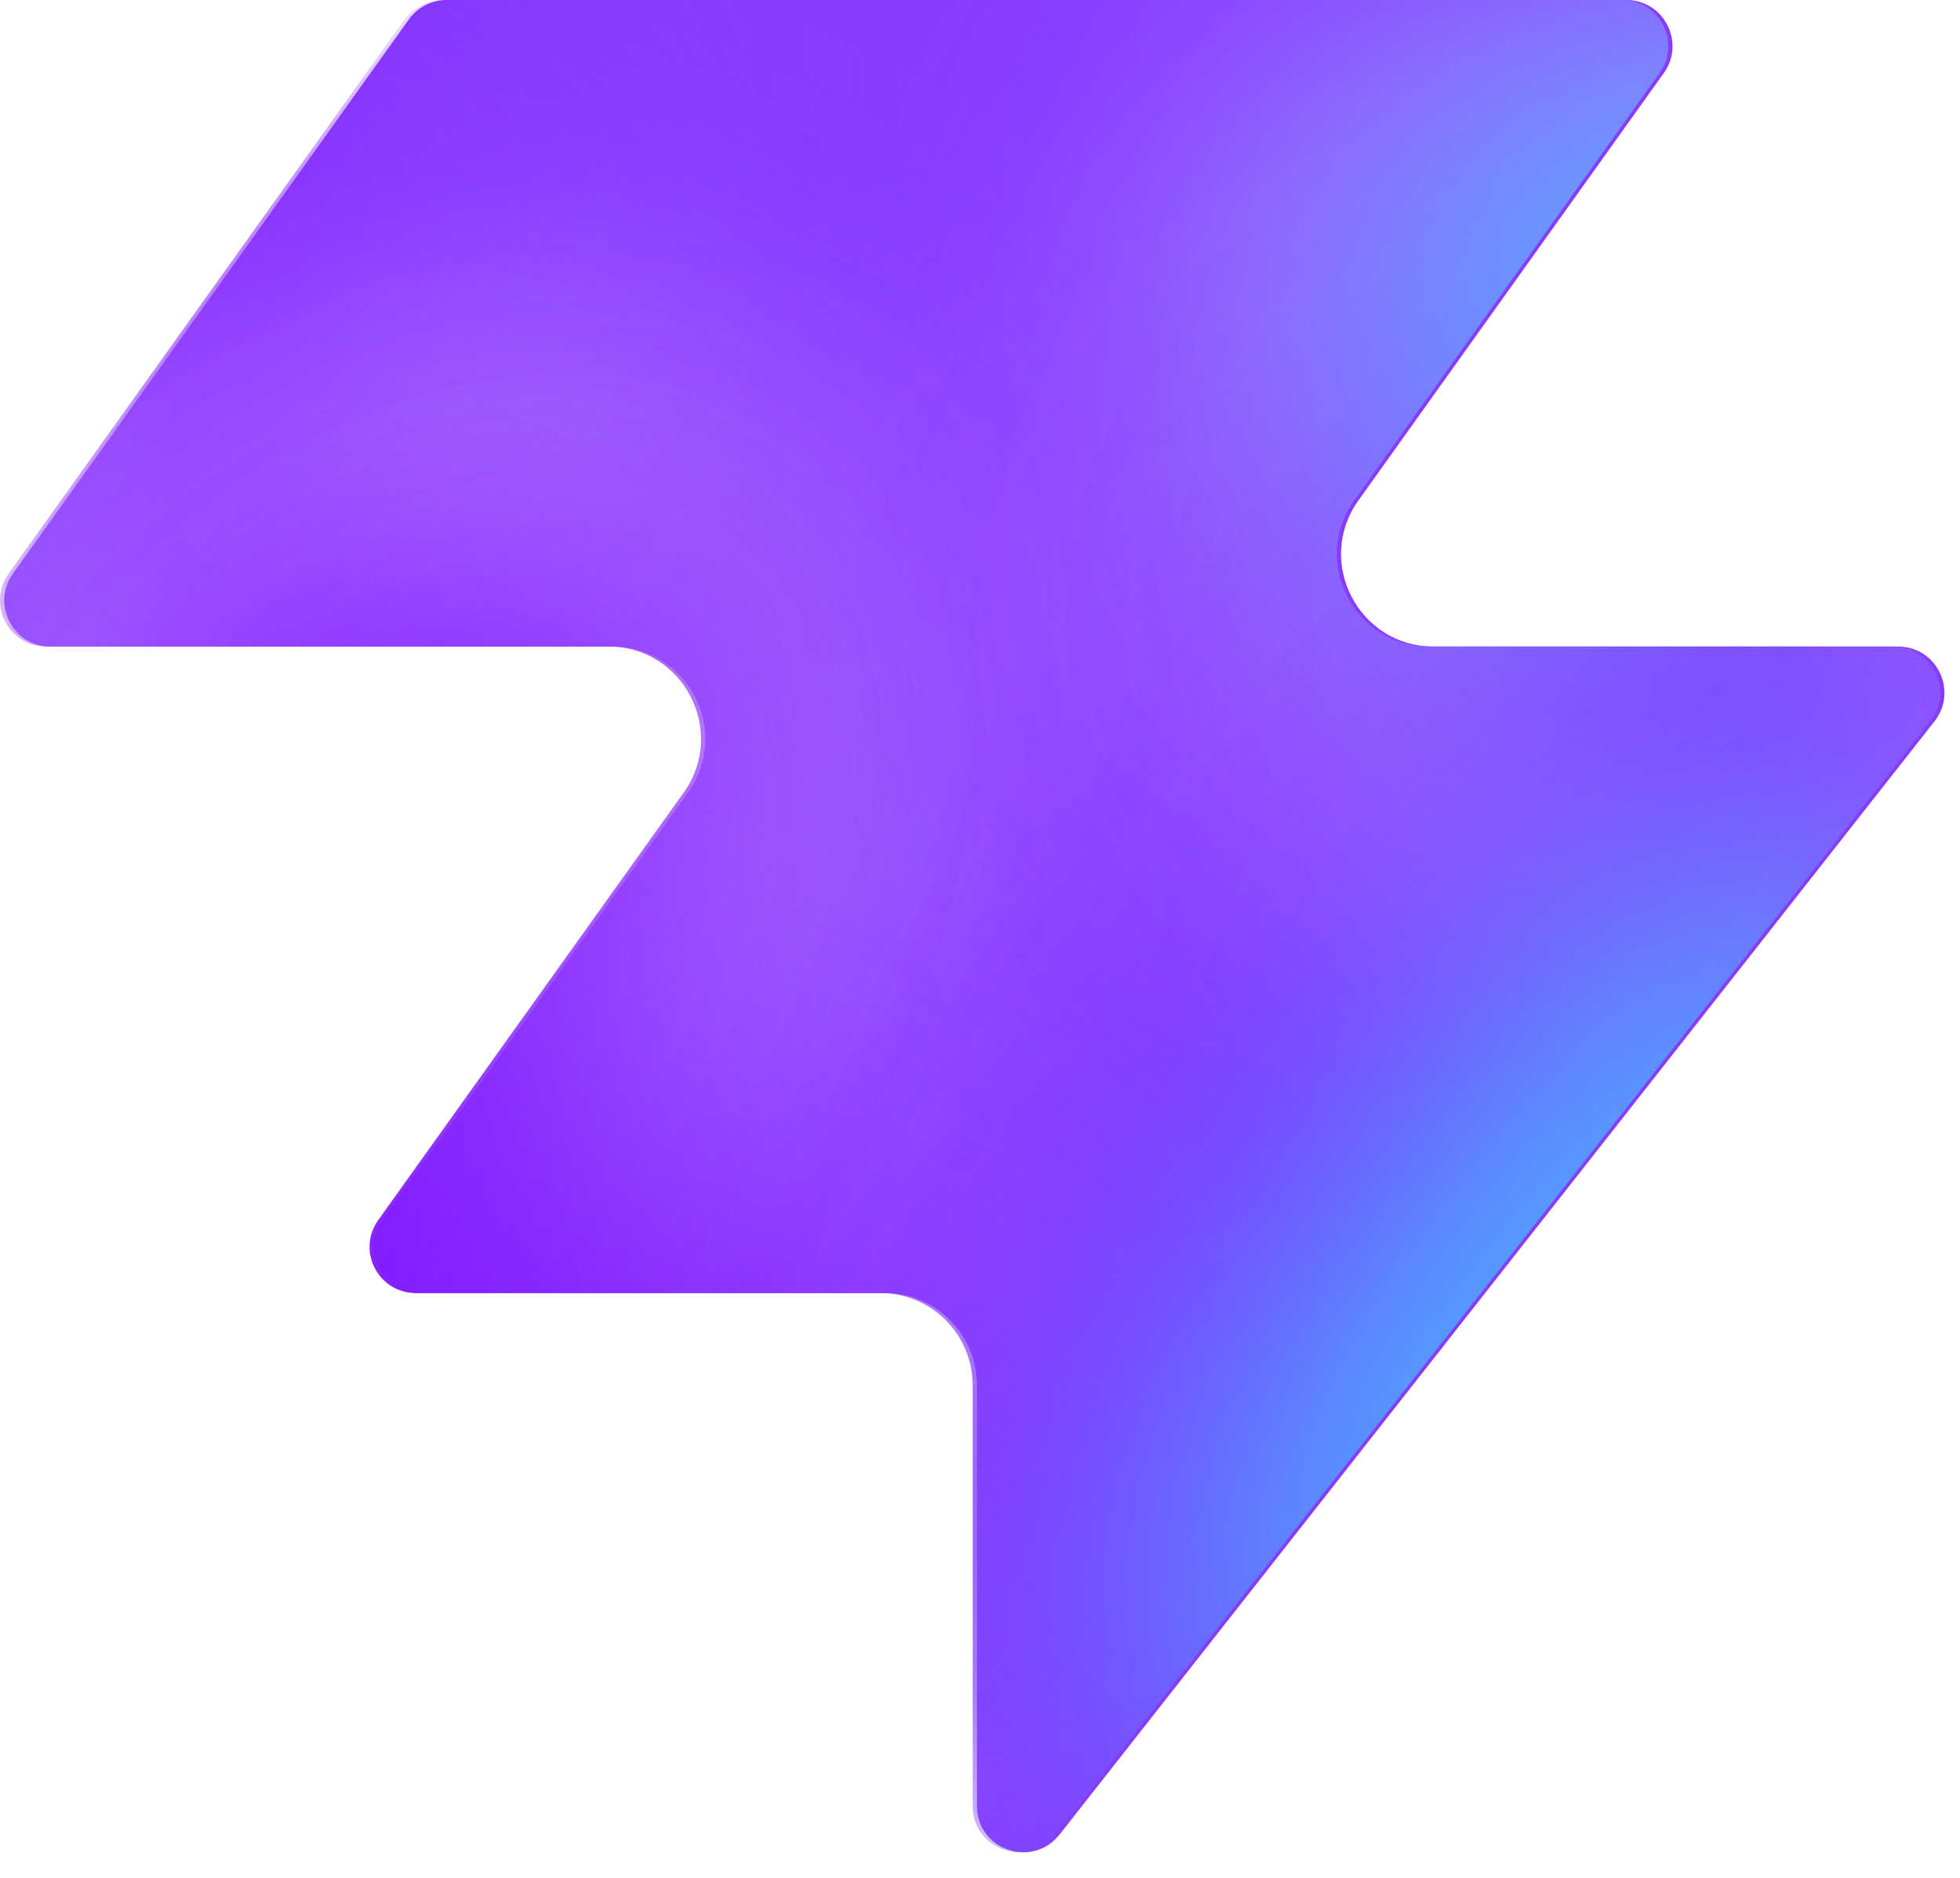
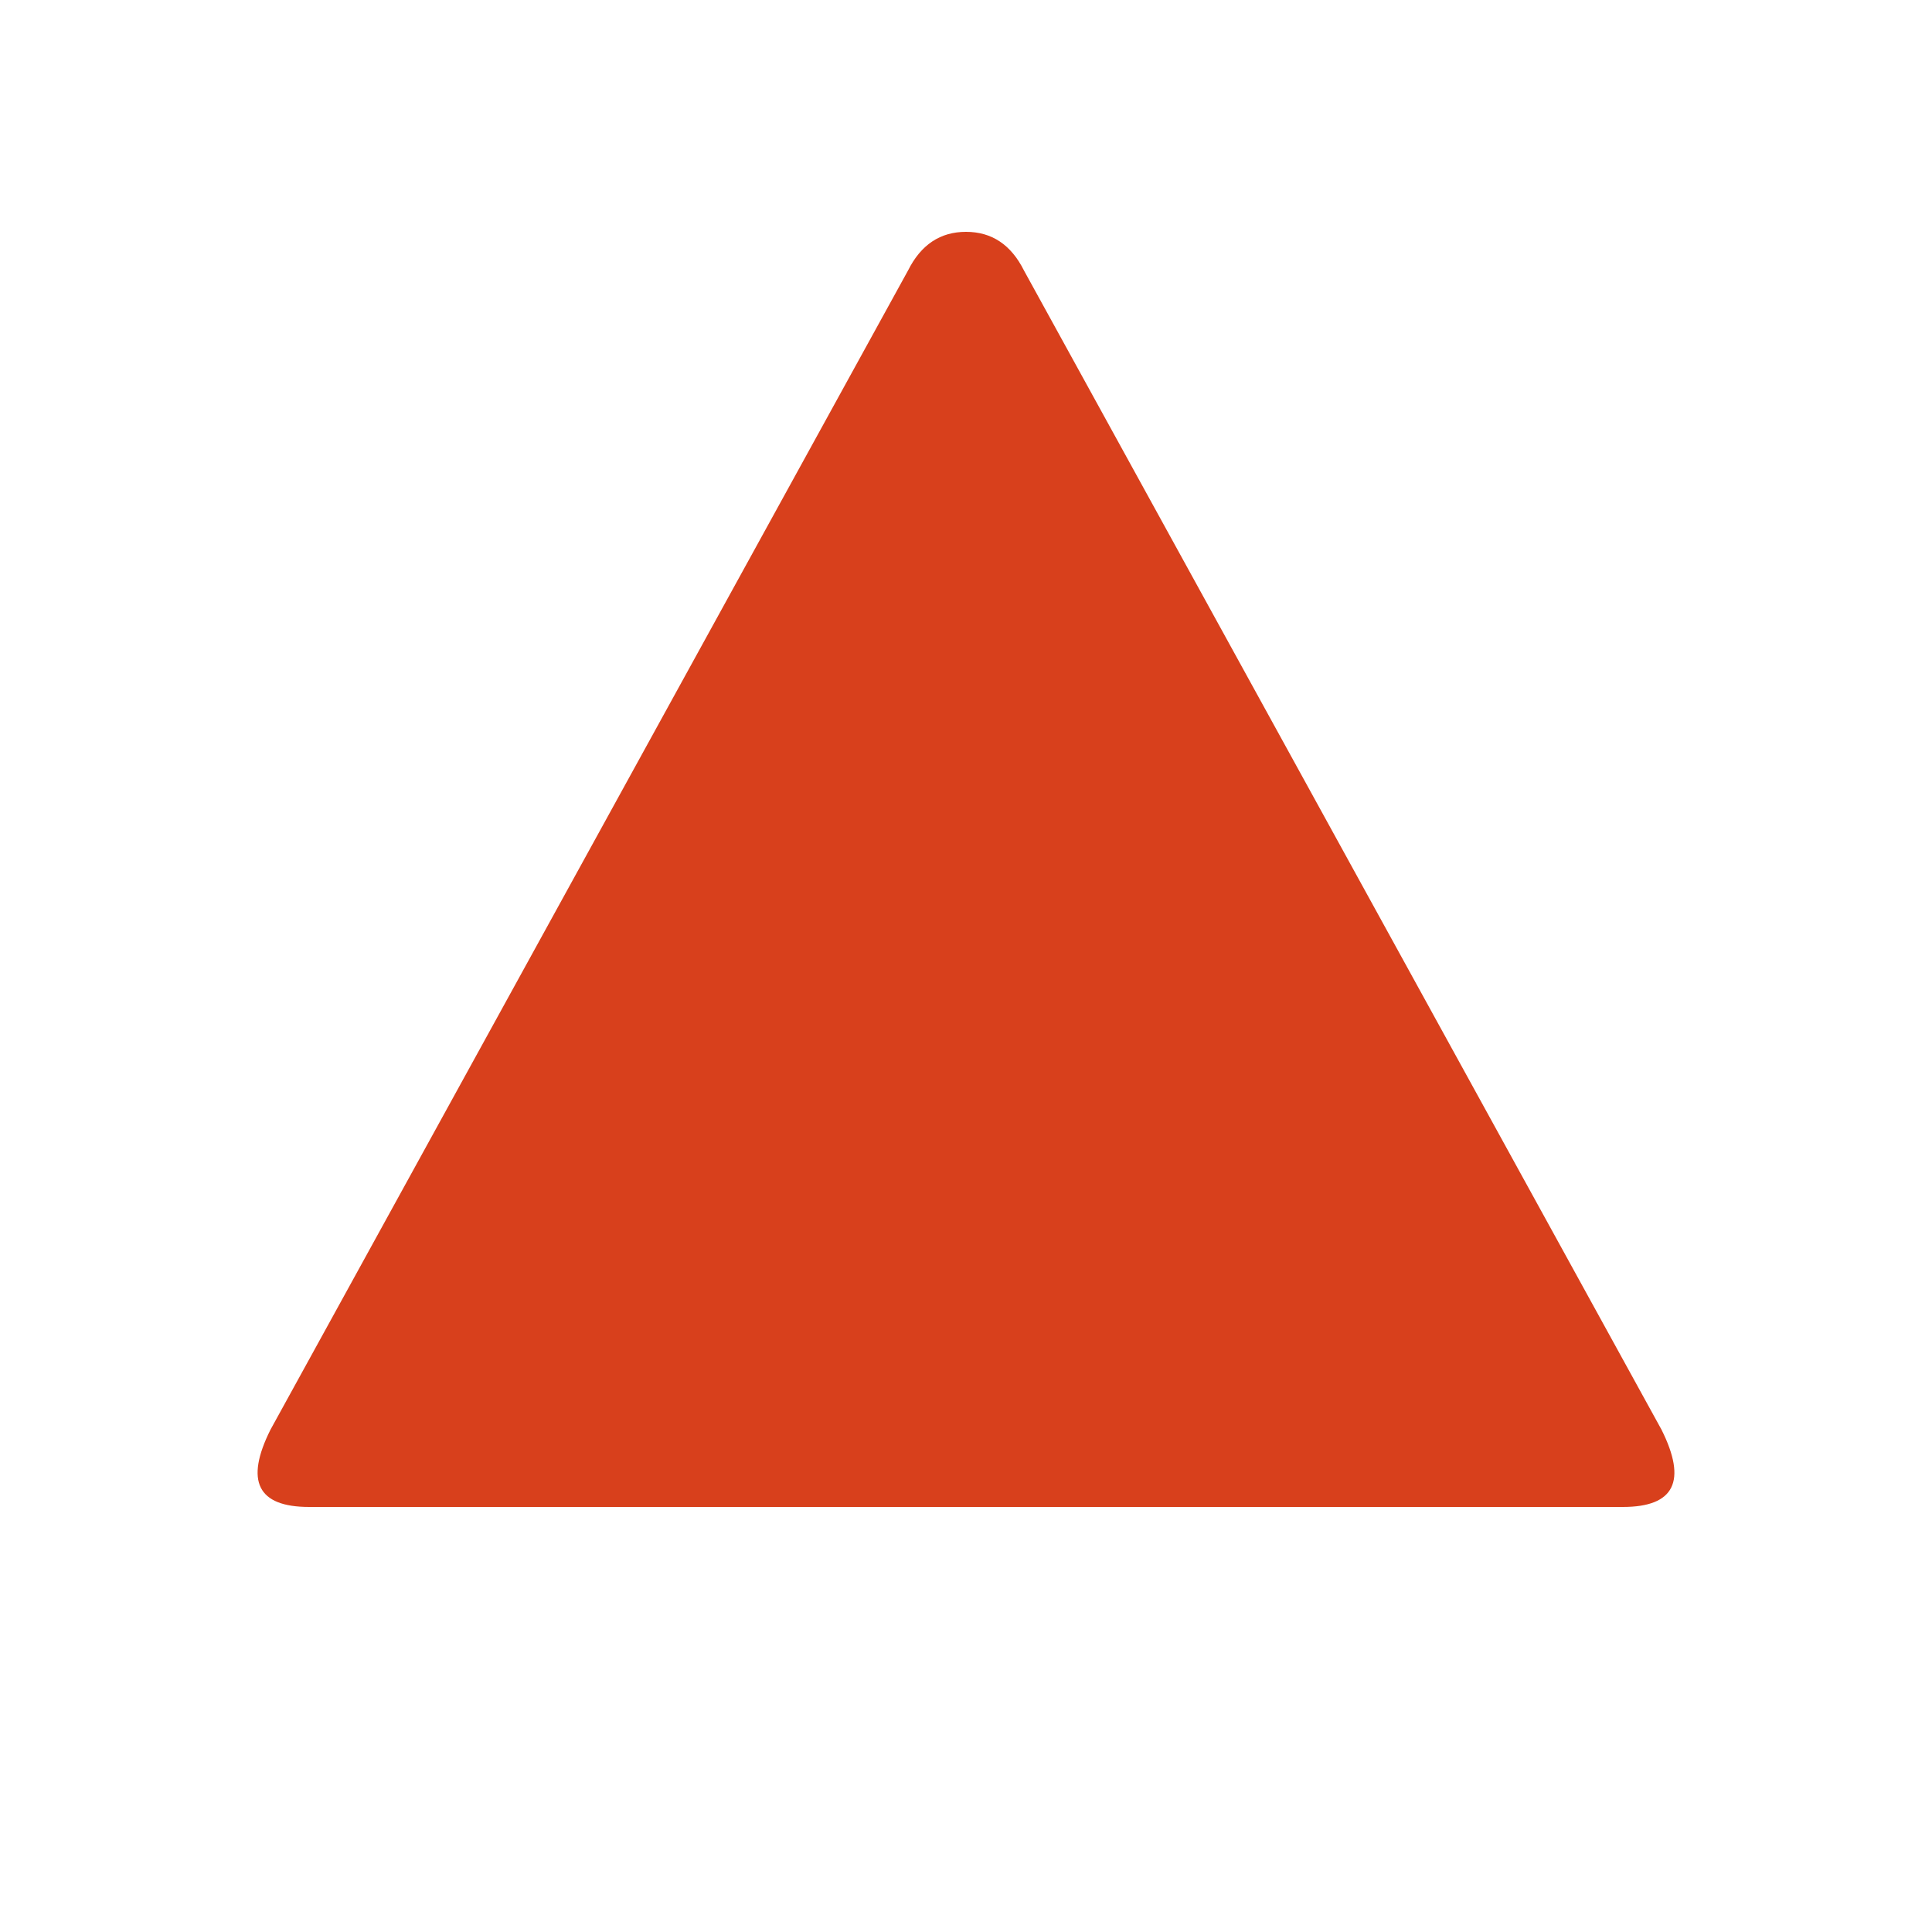
- <svg xmlns="http://www.w3.org/2000/svg" width="48" height="46" fill="none" viewBox="0 0 48 46">
-   <path fill="#863bff" d="M25.946 44.938c-.664.845-2.021.375-2.021-.698V33.937a2.26 2.26 0 0 0-2.262-2.262H10.287c-.92 0-1.456-1.04-.92-1.788l7.48-10.471c1.07-1.497 0-3.578-1.842-3.578H1.237c-.92 0-1.456-1.04-.92-1.788L10.013.474c.214-.297.556-.474.92-.474h28.894c.92 0 1.456 1.04.92 1.788l-7.48 10.471c-1.07 1.498 0 3.579 1.842 3.579h11.377c.943 0 1.473 1.088.89 1.83L25.947 44.94z" style="fill:#863bff;fill:color(display-p3 .525 .23 1);fill-opacity:1" />
-   <mask id="a" width="48" height="46" x="0" y="0" maskUnits="userSpaceOnUse" style="mask-type:alpha">
-     <path fill="#000" d="M25.842 44.938c-.664.844-2.021.375-2.021-.698V33.937a2.26 2.26 0 0 0-2.262-2.262H10.183c-.92 0-1.456-1.04-.92-1.788l7.48-10.471c1.07-1.498 0-3.579-1.842-3.579H1.133c-.92 0-1.456-1.04-.92-1.787L9.91.473c.214-.297.556-.474.92-.474h28.894c.92 0 1.456 1.04.92 1.788l-7.48 10.471c-1.07 1.498 0 3.578 1.842 3.578h11.377c.943 0 1.473 1.088.89 1.832L25.843 44.94z" style="fill:#000;fill-opacity:1" />
-   </mask>
-   <g mask="url(#a)">
-     <g filter="url(#b)">
-       <ellipse cx="5.508" cy="14.704" fill="#ede6ff" rx="5.508" ry="14.704" style="fill:#ede6ff;fill:color(display-p3 .927 .903 1);fill-opacity:1" transform="matrix(.00324 1 1 -.00324 -4.47 31.516)" />
-     </g>
-     <g filter="url(#c)">
-       <ellipse cx="10.399" cy="29.851" fill="#ede6ff" rx="10.399" ry="29.851" style="fill:#ede6ff;fill:color(display-p3 .927 .903 1);fill-opacity:1" transform="matrix(.00324 1 1 -.00324 -39.328 7.883)" />
-     </g>
-     <g filter="url(#d)">
-       <ellipse cx="5.508" cy="30.487" fill="#7e14ff" rx="5.508" ry="30.487" style="fill:#7e14ff;fill:color(display-p3 .492 .077 1);fill-opacity:1" transform="rotate(89.814 -25.913 -14.639)scale(1 -1)" />
-     </g>
-     <g filter="url(#e)">
-       <ellipse cx="5.508" cy="30.599" fill="#7e14ff" rx="5.508" ry="30.599" style="fill:#7e14ff;fill:color(display-p3 .492 .077 1);fill-opacity:1" transform="rotate(89.814 -32.644 -3.334)scale(1 -1)" />
-     </g>
-     <g filter="url(#f)">
-       <ellipse cx="5.508" cy="30.599" fill="#7e14ff" rx="5.508" ry="30.599" style="fill:#7e14ff;fill:color(display-p3 .492 .077 1);fill-opacity:1" transform="matrix(.00324 1 1 -.00324 -34.34 30.47)" />
-     </g>
-     <g filter="url(#g)">
-       <ellipse cx="14.072" cy="22.078" fill="#ede6ff" rx="14.072" ry="22.078" style="fill:#ede6ff;fill:color(display-p3 .927 .903 1);fill-opacity:1" transform="rotate(93.35 24.506 48.493)scale(-1 1)" />
-     </g>
-     <g filter="url(#h)">
-       <ellipse cx="3.47" cy="21.501" fill="#7e14ff" rx="3.47" ry="21.501" style="fill:#7e14ff;fill:color(display-p3 .492 .077 1);fill-opacity:1" transform="rotate(89.009 28.708 47.59)scale(-1 1)" />
-     </g>
-     <g filter="url(#i)">
-       <ellipse cx="3.47" cy="21.501" fill="#7e14ff" rx="3.47" ry="21.501" style="fill:#7e14ff;fill:color(display-p3 .492 .077 1);fill-opacity:1" transform="rotate(89.009 28.708 47.59)scale(-1 1)" />
-     </g>
-     <g filter="url(#j)">
-       <ellipse cx=".387" cy="8.972" fill="#7e14ff" rx="4.407" ry="29.108" style="fill:#7e14ff;fill:color(display-p3 .492 .077 1);fill-opacity:1" transform="rotate(39.51 .387 8.972)" />
-     </g>
-     <g filter="url(#k)">
-       <ellipse cx="47.523" cy="-6.092" fill="#7e14ff" rx="4.407" ry="29.108" style="fill:#7e14ff;fill:color(display-p3 .492 .077 1);fill-opacity:1" transform="rotate(37.892 47.523 -6.092)" />
-     </g>
-     <g filter="url(#l)">
-       <ellipse cx="41.412" cy="6.333" fill="#47bfff" rx="5.971" ry="9.665" style="fill:#47bfff;fill:color(display-p3 .28 .748 1);fill-opacity:1" transform="rotate(37.892 41.412 6.333)" />
-     </g>
-     <g filter="url(#m)">
-       <ellipse cx="-1.879" cy="38.332" fill="#7e14ff" rx="4.407" ry="29.108" style="fill:#7e14ff;fill:color(display-p3 .492 .077 1);fill-opacity:1" transform="rotate(37.892 -1.88 38.332)" />
-     </g>
-     <g filter="url(#n)">
-       <ellipse cx="-1.879" cy="38.332" fill="#7e14ff" rx="4.407" ry="29.108" style="fill:#7e14ff;fill:color(display-p3 .492 .077 1);fill-opacity:1" transform="rotate(37.892 -1.88 38.332)" />
-     </g>
-     <g filter="url(#o)">
-       <ellipse cx="35.651" cy="29.907" fill="#7e14ff" rx="4.407" ry="29.108" style="fill:#7e14ff;fill:color(display-p3 .492 .077 1);fill-opacity:1" transform="rotate(37.892 35.651 29.907)" />
-     </g>
-     <g filter="url(#p)">
-       <ellipse cx="38.418" cy="32.4" fill="#47bfff" rx="5.971" ry="15.297" style="fill:#47bfff;fill:color(display-p3 .28 .748 1);fill-opacity:1" transform="rotate(37.892 38.418 32.4)" />
-     </g>
-   </g>
-   <defs>
-     <filter id="b" width="60.045" height="41.654" x="-19.77" y="16.149" color-interpolation-filters="sRGB" filterUnits="userSpaceOnUse">
-       <feFlood flood-opacity="0" result="BackgroundImageFix" />
-       <feBlend in="SourceGraphic" in2="BackgroundImageFix" result="shape" />
-       <feGaussianBlur result="effect1_foregroundBlur_2002_17158" stdDeviation="7.659" />
-     </filter>
-     <filter id="c" width="90.34" height="51.437" x="-54.613" y="-7.533" color-interpolation-filters="sRGB" filterUnits="userSpaceOnUse">
-       <feFlood flood-opacity="0" result="BackgroundImageFix" />
-       <feBlend in="SourceGraphic" in2="BackgroundImageFix" result="shape" />
-       <feGaussianBlur result="effect1_foregroundBlur_2002_17158" stdDeviation="7.659" />
-     </filter>
-     <filter id="d" width="79.355" height="29.4" x="-49.64" y="2.03" color-interpolation-filters="sRGB" filterUnits="userSpaceOnUse">
-       <feFlood flood-opacity="0" result="BackgroundImageFix" />
-       <feBlend in="SourceGraphic" in2="BackgroundImageFix" result="shape" />
-       <feGaussianBlur result="effect1_foregroundBlur_2002_17158" stdDeviation="4.596" />
-     </filter>
-     <filter id="e" width="79.579" height="29.4" x="-45.045" y="20.029" color-interpolation-filters="sRGB" filterUnits="userSpaceOnUse">
-       <feFlood flood-opacity="0" result="BackgroundImageFix" />
-       <feBlend in="SourceGraphic" in2="BackgroundImageFix" result="shape" />
-       <feGaussianBlur result="effect1_foregroundBlur_2002_17158" stdDeviation="4.596" />
-     </filter>
-     <filter id="f" width="79.579" height="29.4" x="-43.513" y="21.178" color-interpolation-filters="sRGB" filterUnits="userSpaceOnUse">
-       <feFlood flood-opacity="0" result="BackgroundImageFix" />
-       <feBlend in="SourceGraphic" in2="BackgroundImageFix" result="shape" />
-       <feGaussianBlur result="effect1_foregroundBlur_2002_17158" stdDeviation="4.596" />
-     </filter>
-     <filter id="g" width="74.749" height="58.852" x="15.756" y="-17.901" color-interpolation-filters="sRGB" filterUnits="userSpaceOnUse">
-       <feFlood flood-opacity="0" result="BackgroundImageFix" />
-       <feBlend in="SourceGraphic" in2="BackgroundImageFix" result="shape" />
-       <feGaussianBlur result="effect1_foregroundBlur_2002_17158" stdDeviation="7.659" />
-     </filter>
-     <filter id="h" width="61.377" height="25.362" x="23.548" y="2.284" color-interpolation-filters="sRGB" filterUnits="userSpaceOnUse">
-       <feFlood flood-opacity="0" result="BackgroundImageFix" />
-       <feBlend in="SourceGraphic" in2="BackgroundImageFix" result="shape" />
-       <feGaussianBlur result="effect1_foregroundBlur_2002_17158" stdDeviation="4.596" />
-     </filter>
-     <filter id="i" width="61.377" height="25.362" x="23.548" y="2.284" color-interpolation-filters="sRGB" filterUnits="userSpaceOnUse">
-       <feFlood flood-opacity="0" result="BackgroundImageFix" />
-       <feBlend in="SourceGraphic" in2="BackgroundImageFix" result="shape" />
-       <feGaussianBlur result="effect1_foregroundBlur_2002_17158" stdDeviation="4.596" />
-     </filter>
-     <filter id="j" width="56.045" height="63.649" x="-27.636" y="-22.853" color-interpolation-filters="sRGB" filterUnits="userSpaceOnUse">
-       <feFlood flood-opacity="0" result="BackgroundImageFix" />
-       <feBlend in="SourceGraphic" in2="BackgroundImageFix" result="shape" />
-       <feGaussianBlur result="effect1_foregroundBlur_2002_17158" stdDeviation="4.596" />
-     </filter>
-     <filter id="k" width="54.814" height="64.646" x="20.116" y="-38.415" color-interpolation-filters="sRGB" filterUnits="userSpaceOnUse">
-       <feFlood flood-opacity="0" result="BackgroundImageFix" />
-       <feBlend in="SourceGraphic" in2="BackgroundImageFix" result="shape" />
-       <feGaussianBlur result="effect1_foregroundBlur_2002_17158" stdDeviation="4.596" />
-     </filter>
-     <filter id="l" width="33.541" height="35.313" x="24.641" y="-11.323" color-interpolation-filters="sRGB" filterUnits="userSpaceOnUse">
-       <feFlood flood-opacity="0" result="BackgroundImageFix" />
-       <feBlend in="SourceGraphic" in2="BackgroundImageFix" result="shape" />
-       <feGaussianBlur result="effect1_foregroundBlur_2002_17158" stdDeviation="4.596" />
-     </filter>
-     <filter id="m" width="54.814" height="64.646" x="-29.286" y="6.009" color-interpolation-filters="sRGB" filterUnits="userSpaceOnUse">
-       <feFlood flood-opacity="0" result="BackgroundImageFix" />
-       <feBlend in="SourceGraphic" in2="BackgroundImageFix" result="shape" />
-       <feGaussianBlur result="effect1_foregroundBlur_2002_17158" stdDeviation="4.596" />
-     </filter>
-     <filter id="n" width="54.814" height="64.646" x="-29.286" y="6.009" color-interpolation-filters="sRGB" filterUnits="userSpaceOnUse">
-       <feFlood flood-opacity="0" result="BackgroundImageFix" />
-       <feBlend in="SourceGraphic" in2="BackgroundImageFix" result="shape" />
-       <feGaussianBlur result="effect1_foregroundBlur_2002_17158" stdDeviation="4.596" />
-     </filter>
-     <filter id="o" width="54.814" height="64.646" x="8.244" y="-2.416" color-interpolation-filters="sRGB" filterUnits="userSpaceOnUse">
-       <feFlood flood-opacity="0" result="BackgroundImageFix" />
-       <feBlend in="SourceGraphic" in2="BackgroundImageFix" result="shape" />
-       <feGaussianBlur result="effect1_foregroundBlur_2002_17158" stdDeviation="4.596" />
-     </filter>
-     <filter id="p" width="39.409" height="43.623" x="18.713" y="10.588" color-interpolation-filters="sRGB" filterUnits="userSpaceOnUse">
-       <feFlood flood-opacity="0" result="BackgroundImageFix" />
-       <feBlend in="SourceGraphic" in2="BackgroundImageFix" result="shape" />
-       <feGaussianBlur result="effect1_foregroundBlur_2002_17158" stdDeviation="4.596" />
-     </filter>
-   </defs>
+ <svg xmlns="http://www.w3.org/2000/svg" viewBox="0 0 100 100">
+   <path d="M50 12        Q52 12 53 14        L86 74        Q88 78 84 78        L16 78        Q12 78 14 74        L47 14        Q48 12 50 12 Z" fill="#d8401c" />
</svg>
